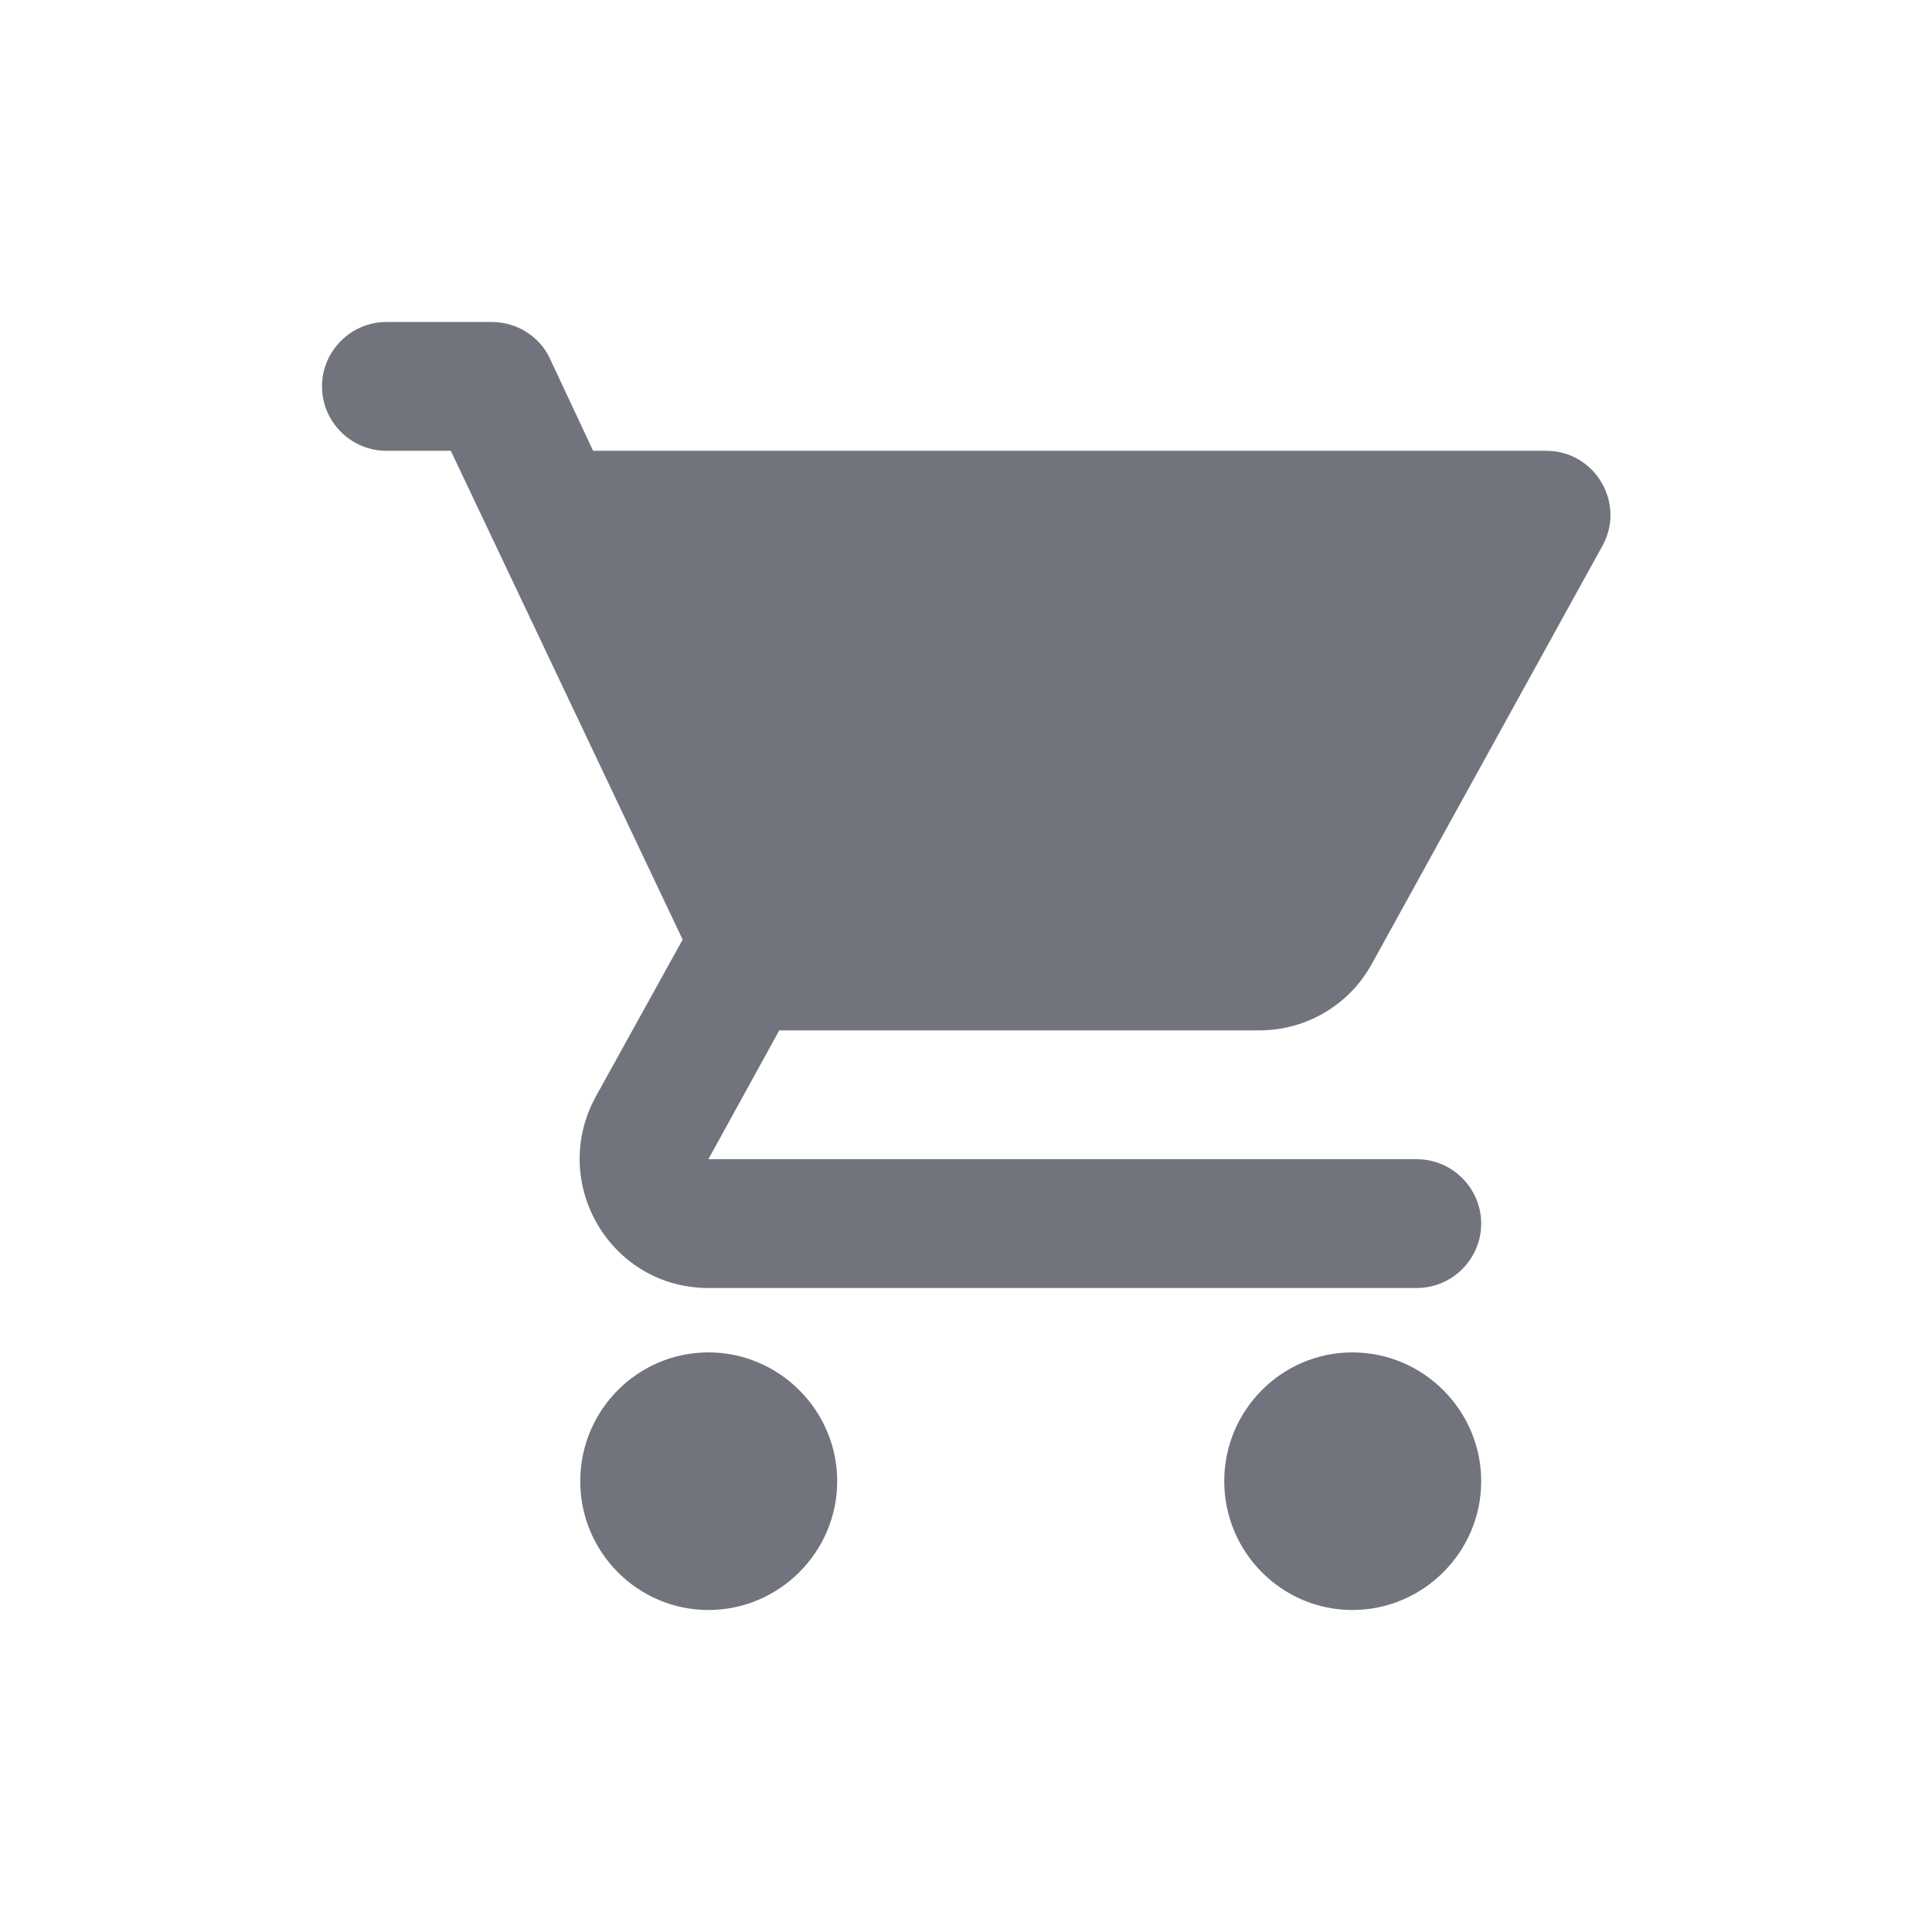
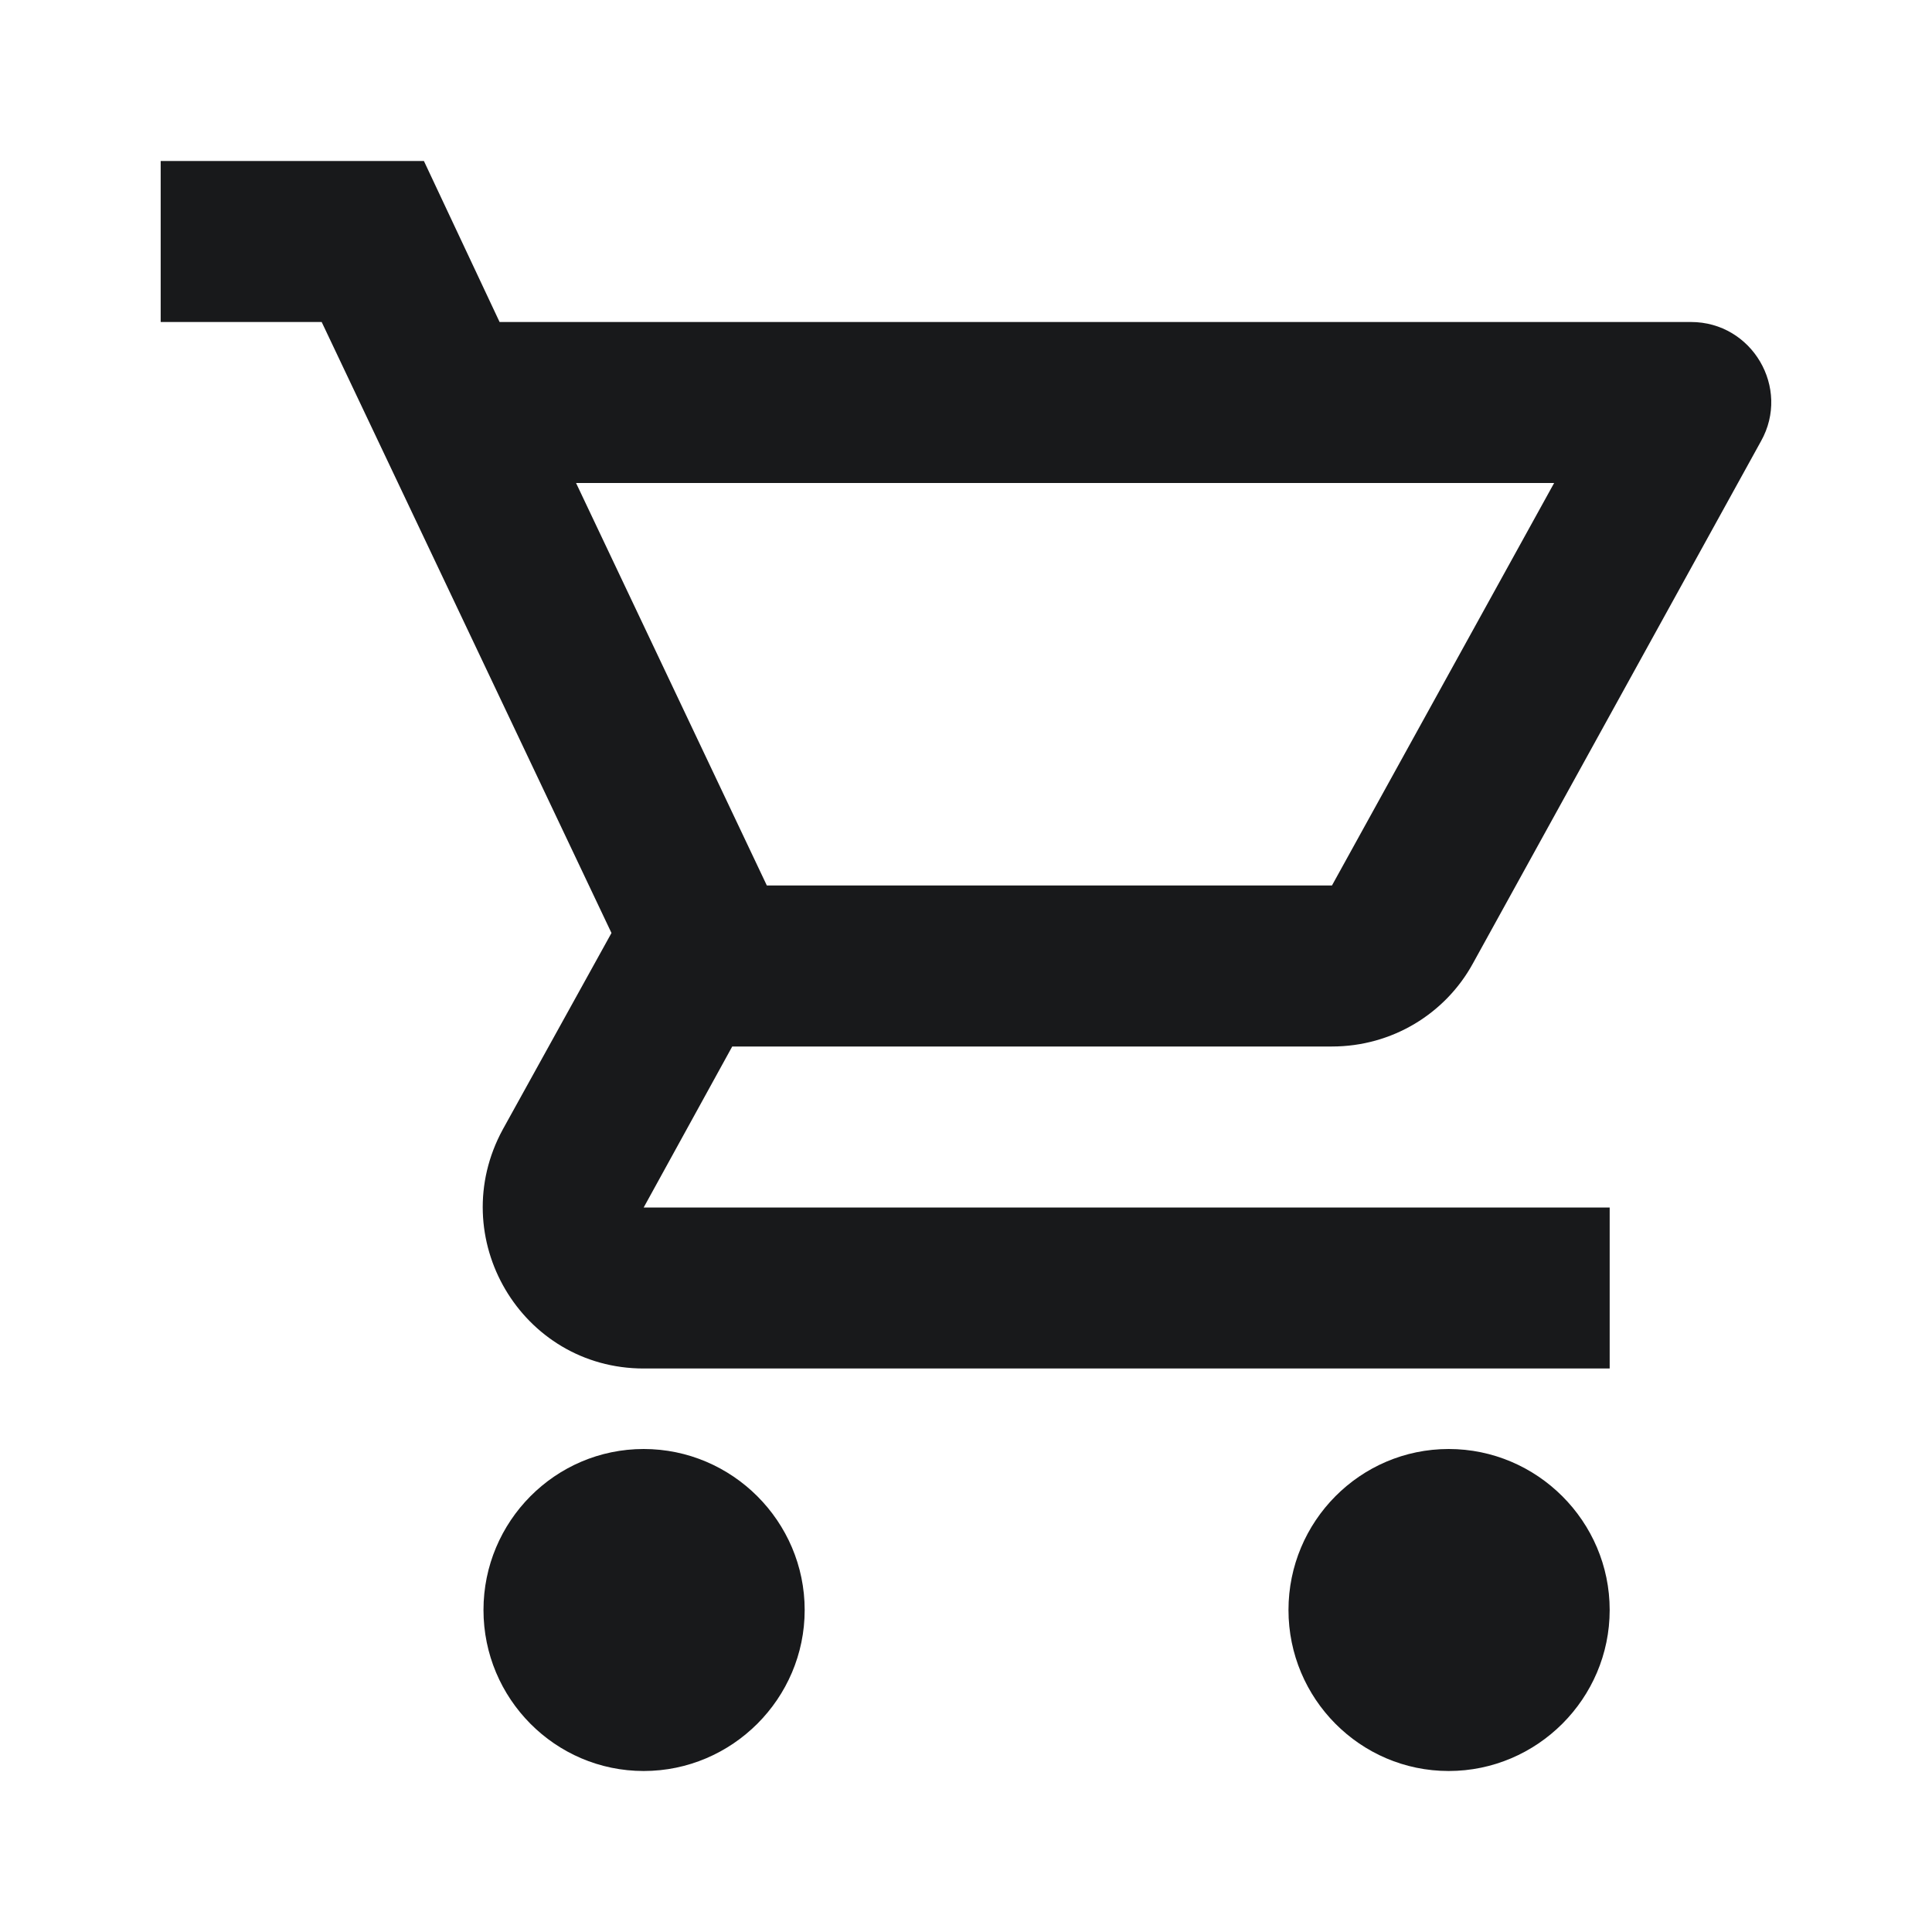
<svg xmlns="http://www.w3.org/2000/svg" width="24" height="24" viewBox="0 0 24 24" fill="none">
-   <path fill-rule="evenodd" clip-rule="evenodd" d="M8.8 16.8C7.92 16.8 7.208 17.52 7.208 18.4C7.208 19.28 7.92 20 8.8 20C9.68 20 10.4 19.28 10.4 18.4C10.4 17.52 9.68 16.8 8.8 16.8ZM4 4.8C4 5.24 4.36 5.6 4.8 5.6H5.6L8.48 11.672L7.4 13.624C6.816 14.696 7.584 16 8.8 16H17.6C18.04 16 18.4 15.64 18.4 15.2C18.4 14.76 18.04 14.4 17.6 14.4H8.8L9.68 12.8H15.64C16.24 12.8 16.768 12.472 17.04 11.976L19.904 6.784C20.2 6.256 19.816 5.6 19.208 5.6H7.368L6.832 4.456C6.704 4.176 6.416 4 6.112 4H4.8C4.36 4 4 4.36 4 4.8ZM16.8 16.8C15.92 16.8 15.208 17.52 15.208 18.4C15.208 19.28 15.92 20 16.8 20C17.68 20 18.4 19.28 18.4 18.4C18.4 17.52 17.68 16.8 16.8 16.8Z" fill="#71747D" />
+   <path d="M16.546 13C17.296 13 17.956 12.59 18.296 11.97L21.876 5.48C22.246 4.82 21.766 4 21.006 4H6.206L5.266 2H1.996V4H3.996L7.596 11.59L6.246 14.03C5.516 15.37 6.476 17 7.996 17H19.996V15H7.996L9.096 13H16.546ZM7.156 6H19.306L16.546 11H9.526L7.156 6ZM7.996 18C6.896 18 6.006 18.9 6.006 20C6.006 21.1 6.896 22 7.996 22C9.096 22 9.996 21.1 9.996 20C9.996 18.9 9.096 18 7.996 18ZM17.996 18C16.896 18 16.006 18.9 16.006 20C16.006 21.1 16.896 22 17.996 22C19.096 22 19.996 21.1 19.996 20C19.996 18.9 19.096 18 17.996 18Z" fill="#18191B" />
</svg>
